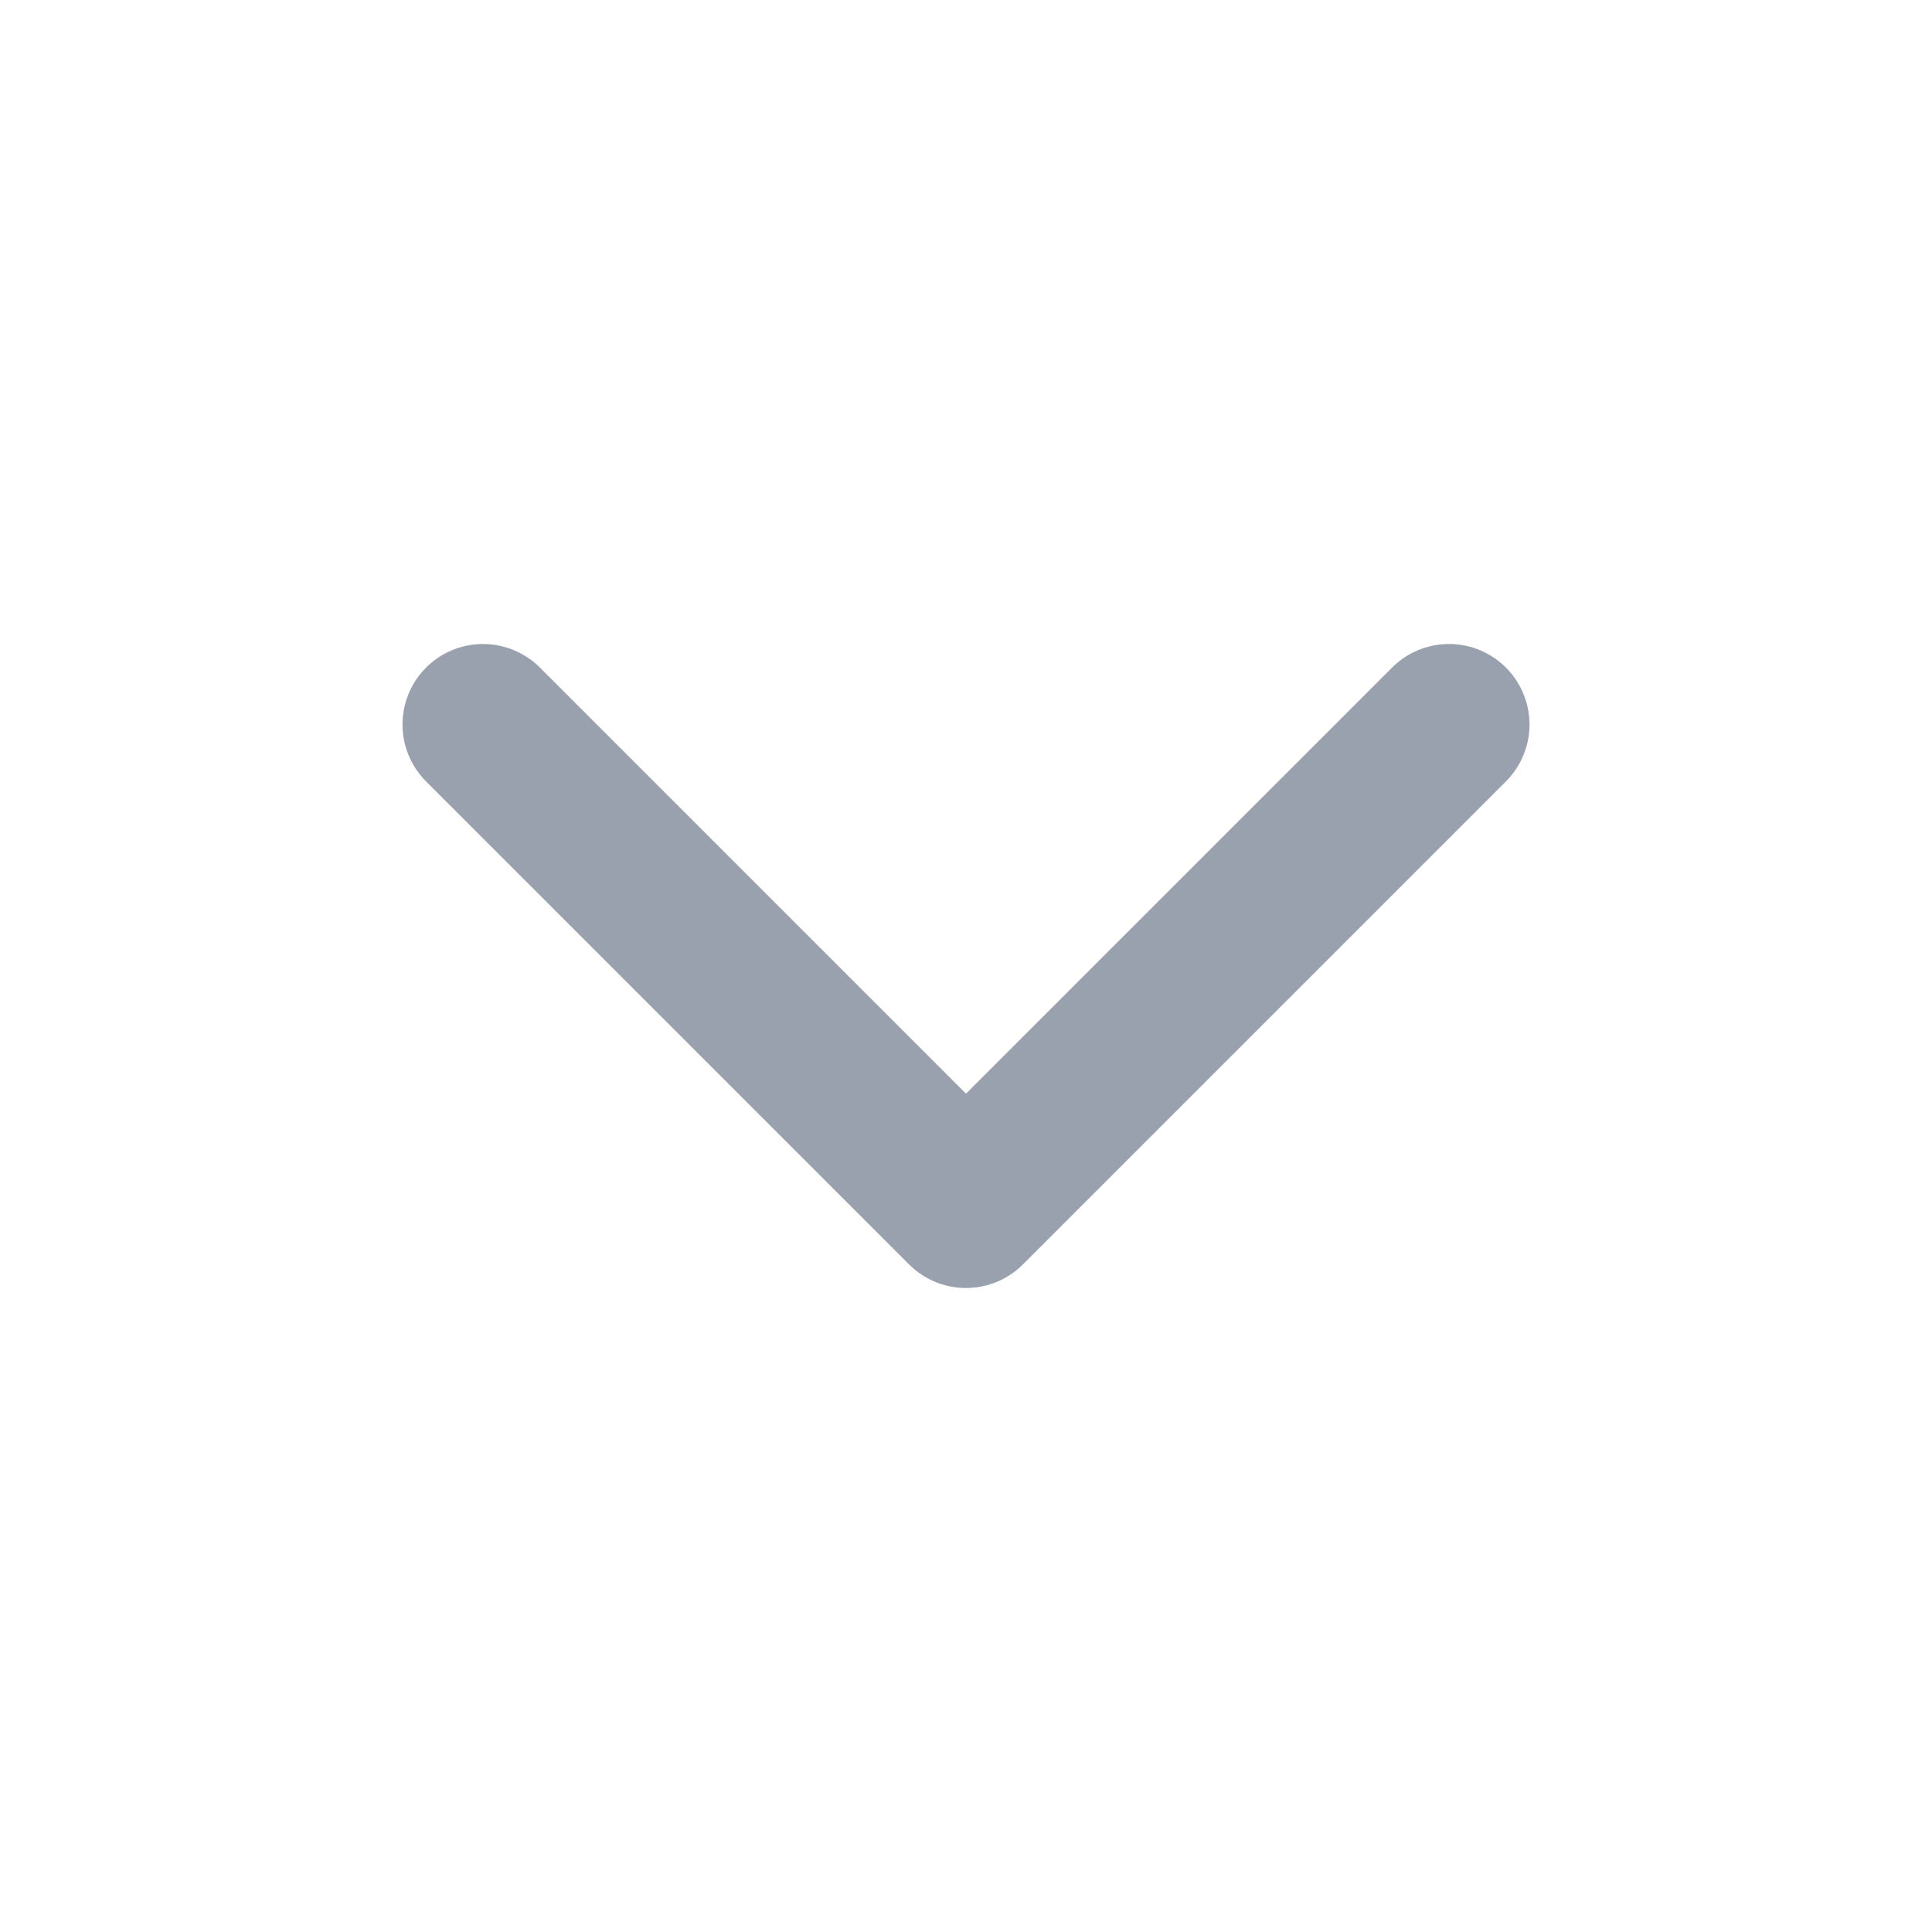
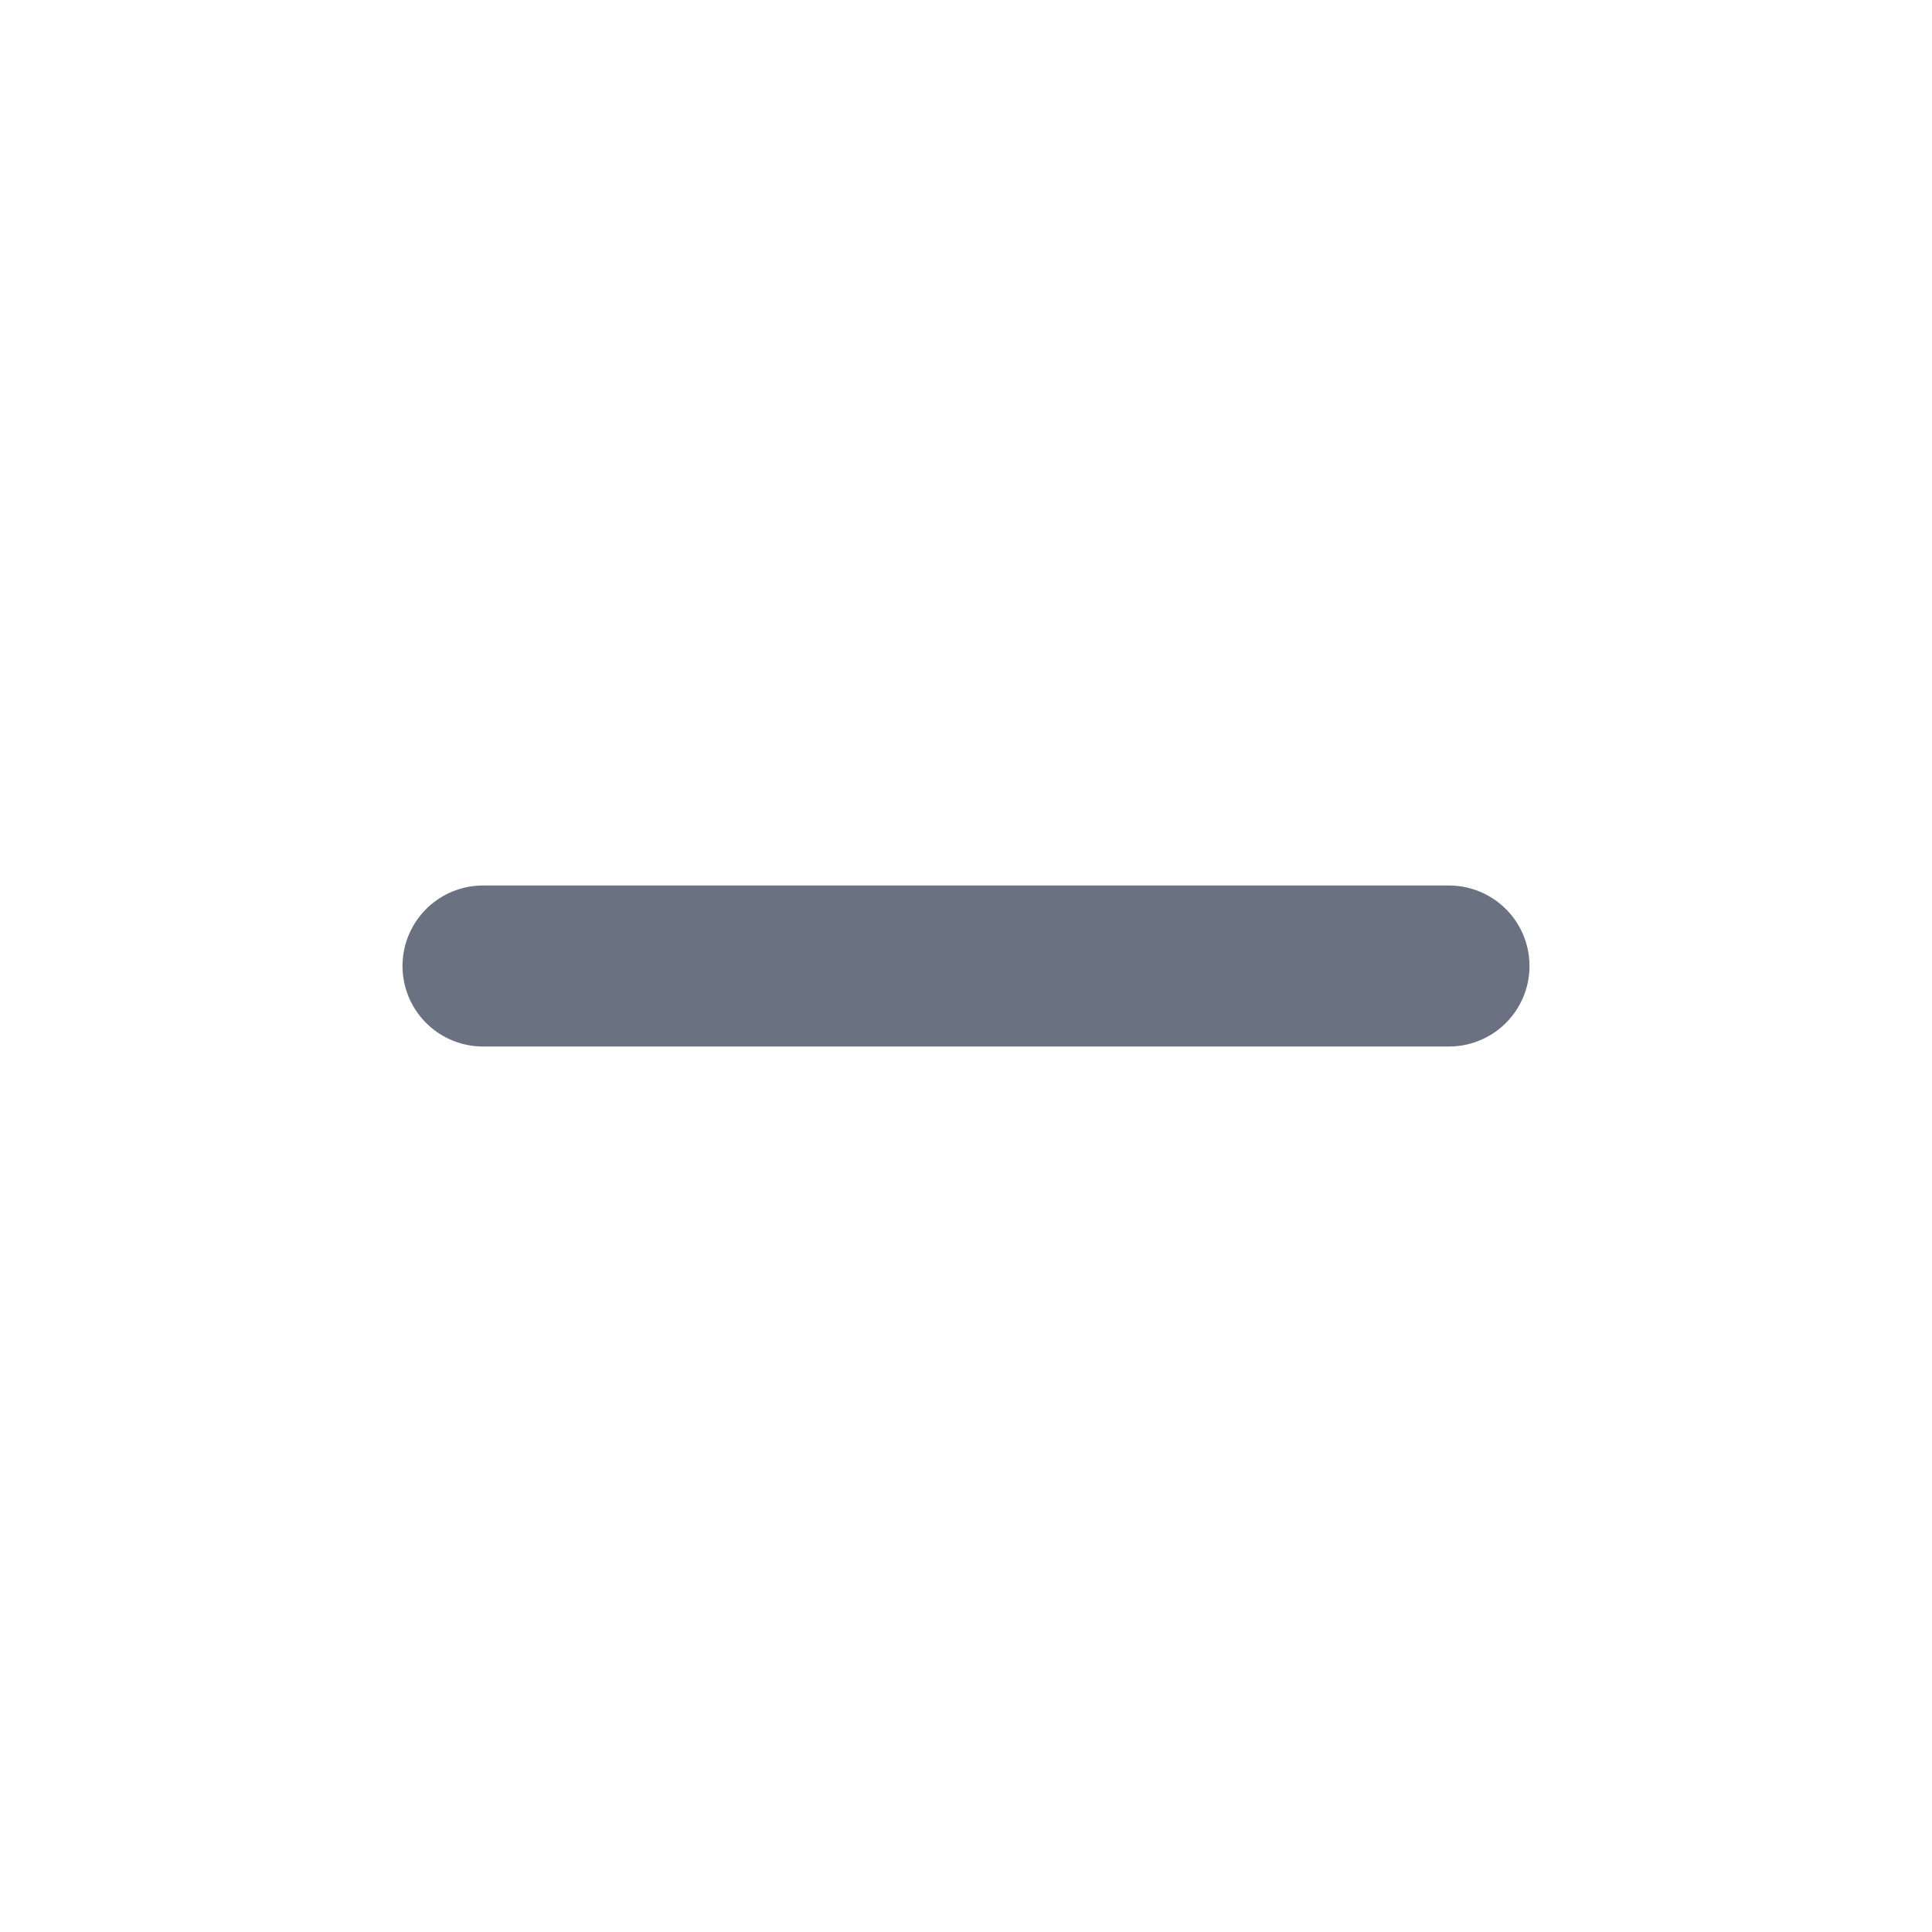
<svg xmlns="http://www.w3.org/2000/svg" preserveAspectRatio="none" overflow="visible" style="display: block;" width="15" height="15" viewBox="0 0 15 15" fill="none">
  <g id="Icon">
-     <path id="Vector" d="M3.75 5.625L7.5 9.375L11.25 5.625" stroke="#99A1AF" stroke-width="1.25" stroke-linecap="round" stroke-linejoin="round" />
+     <path id="Vector" d="M3.75 7.5H11.25" stroke="#6A7282" stroke-width="1.25" stroke-linecap="round" stroke-linejoin="round" />
  </g>
</svg>
